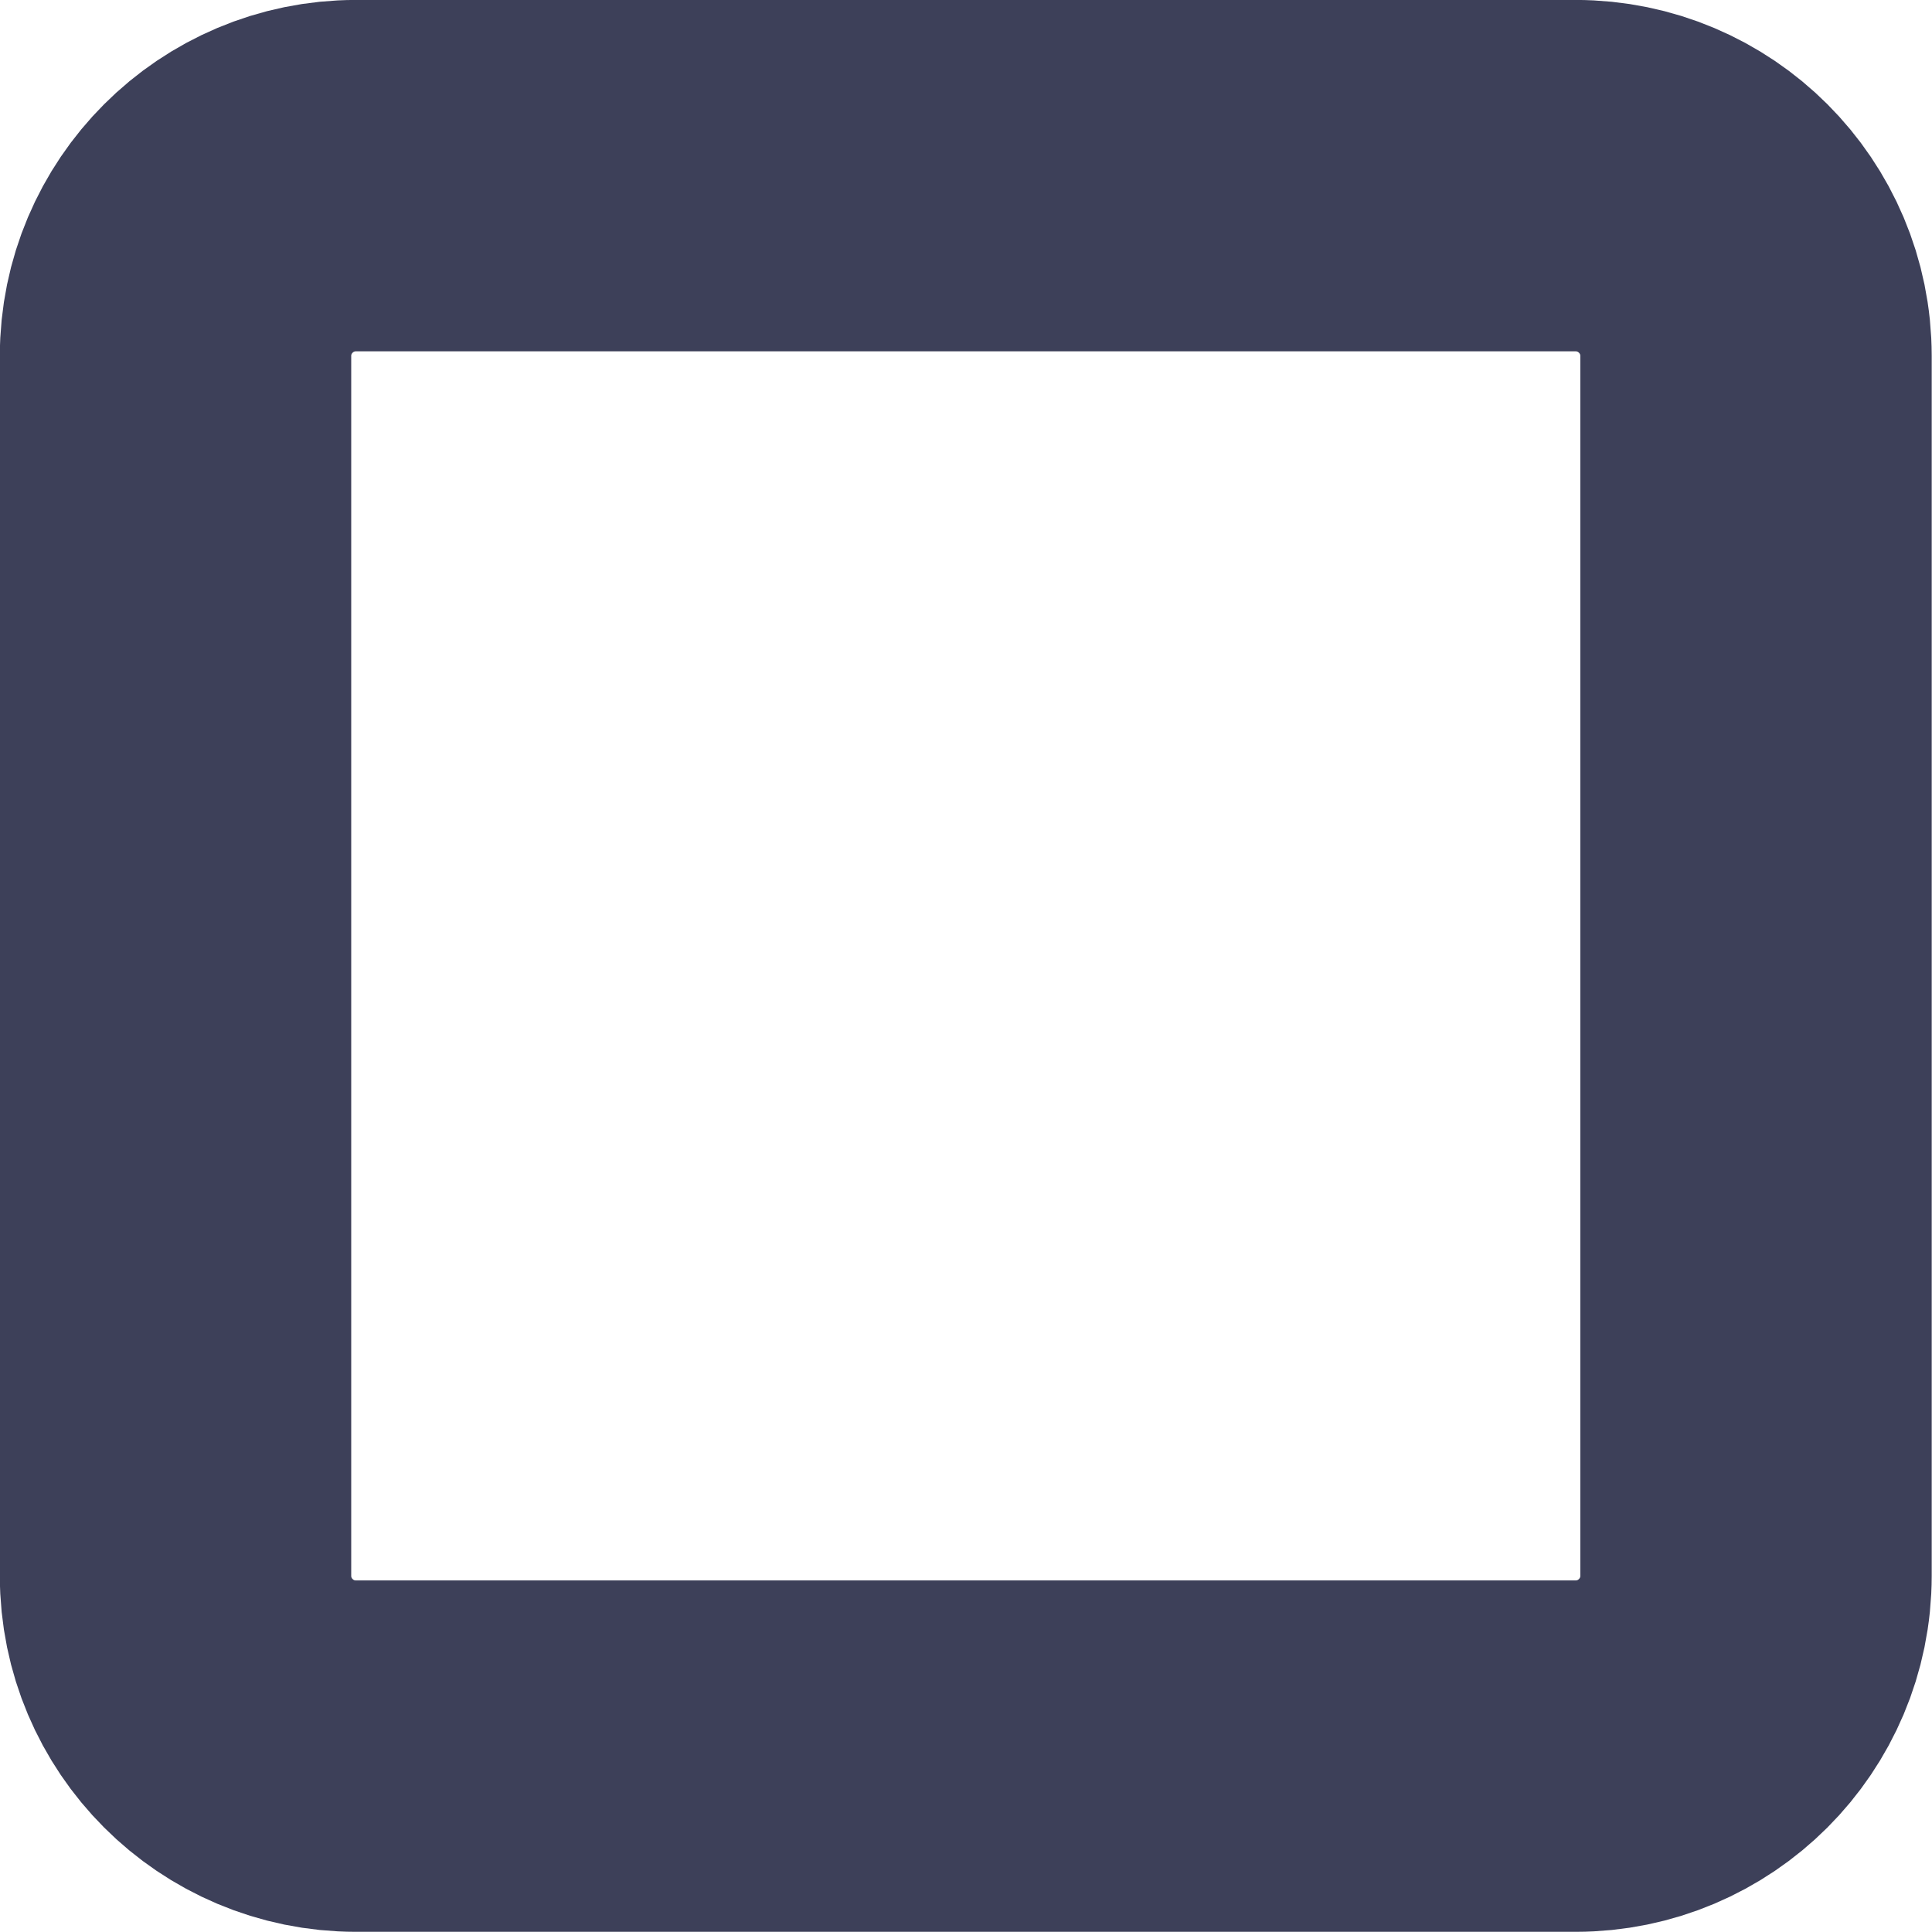
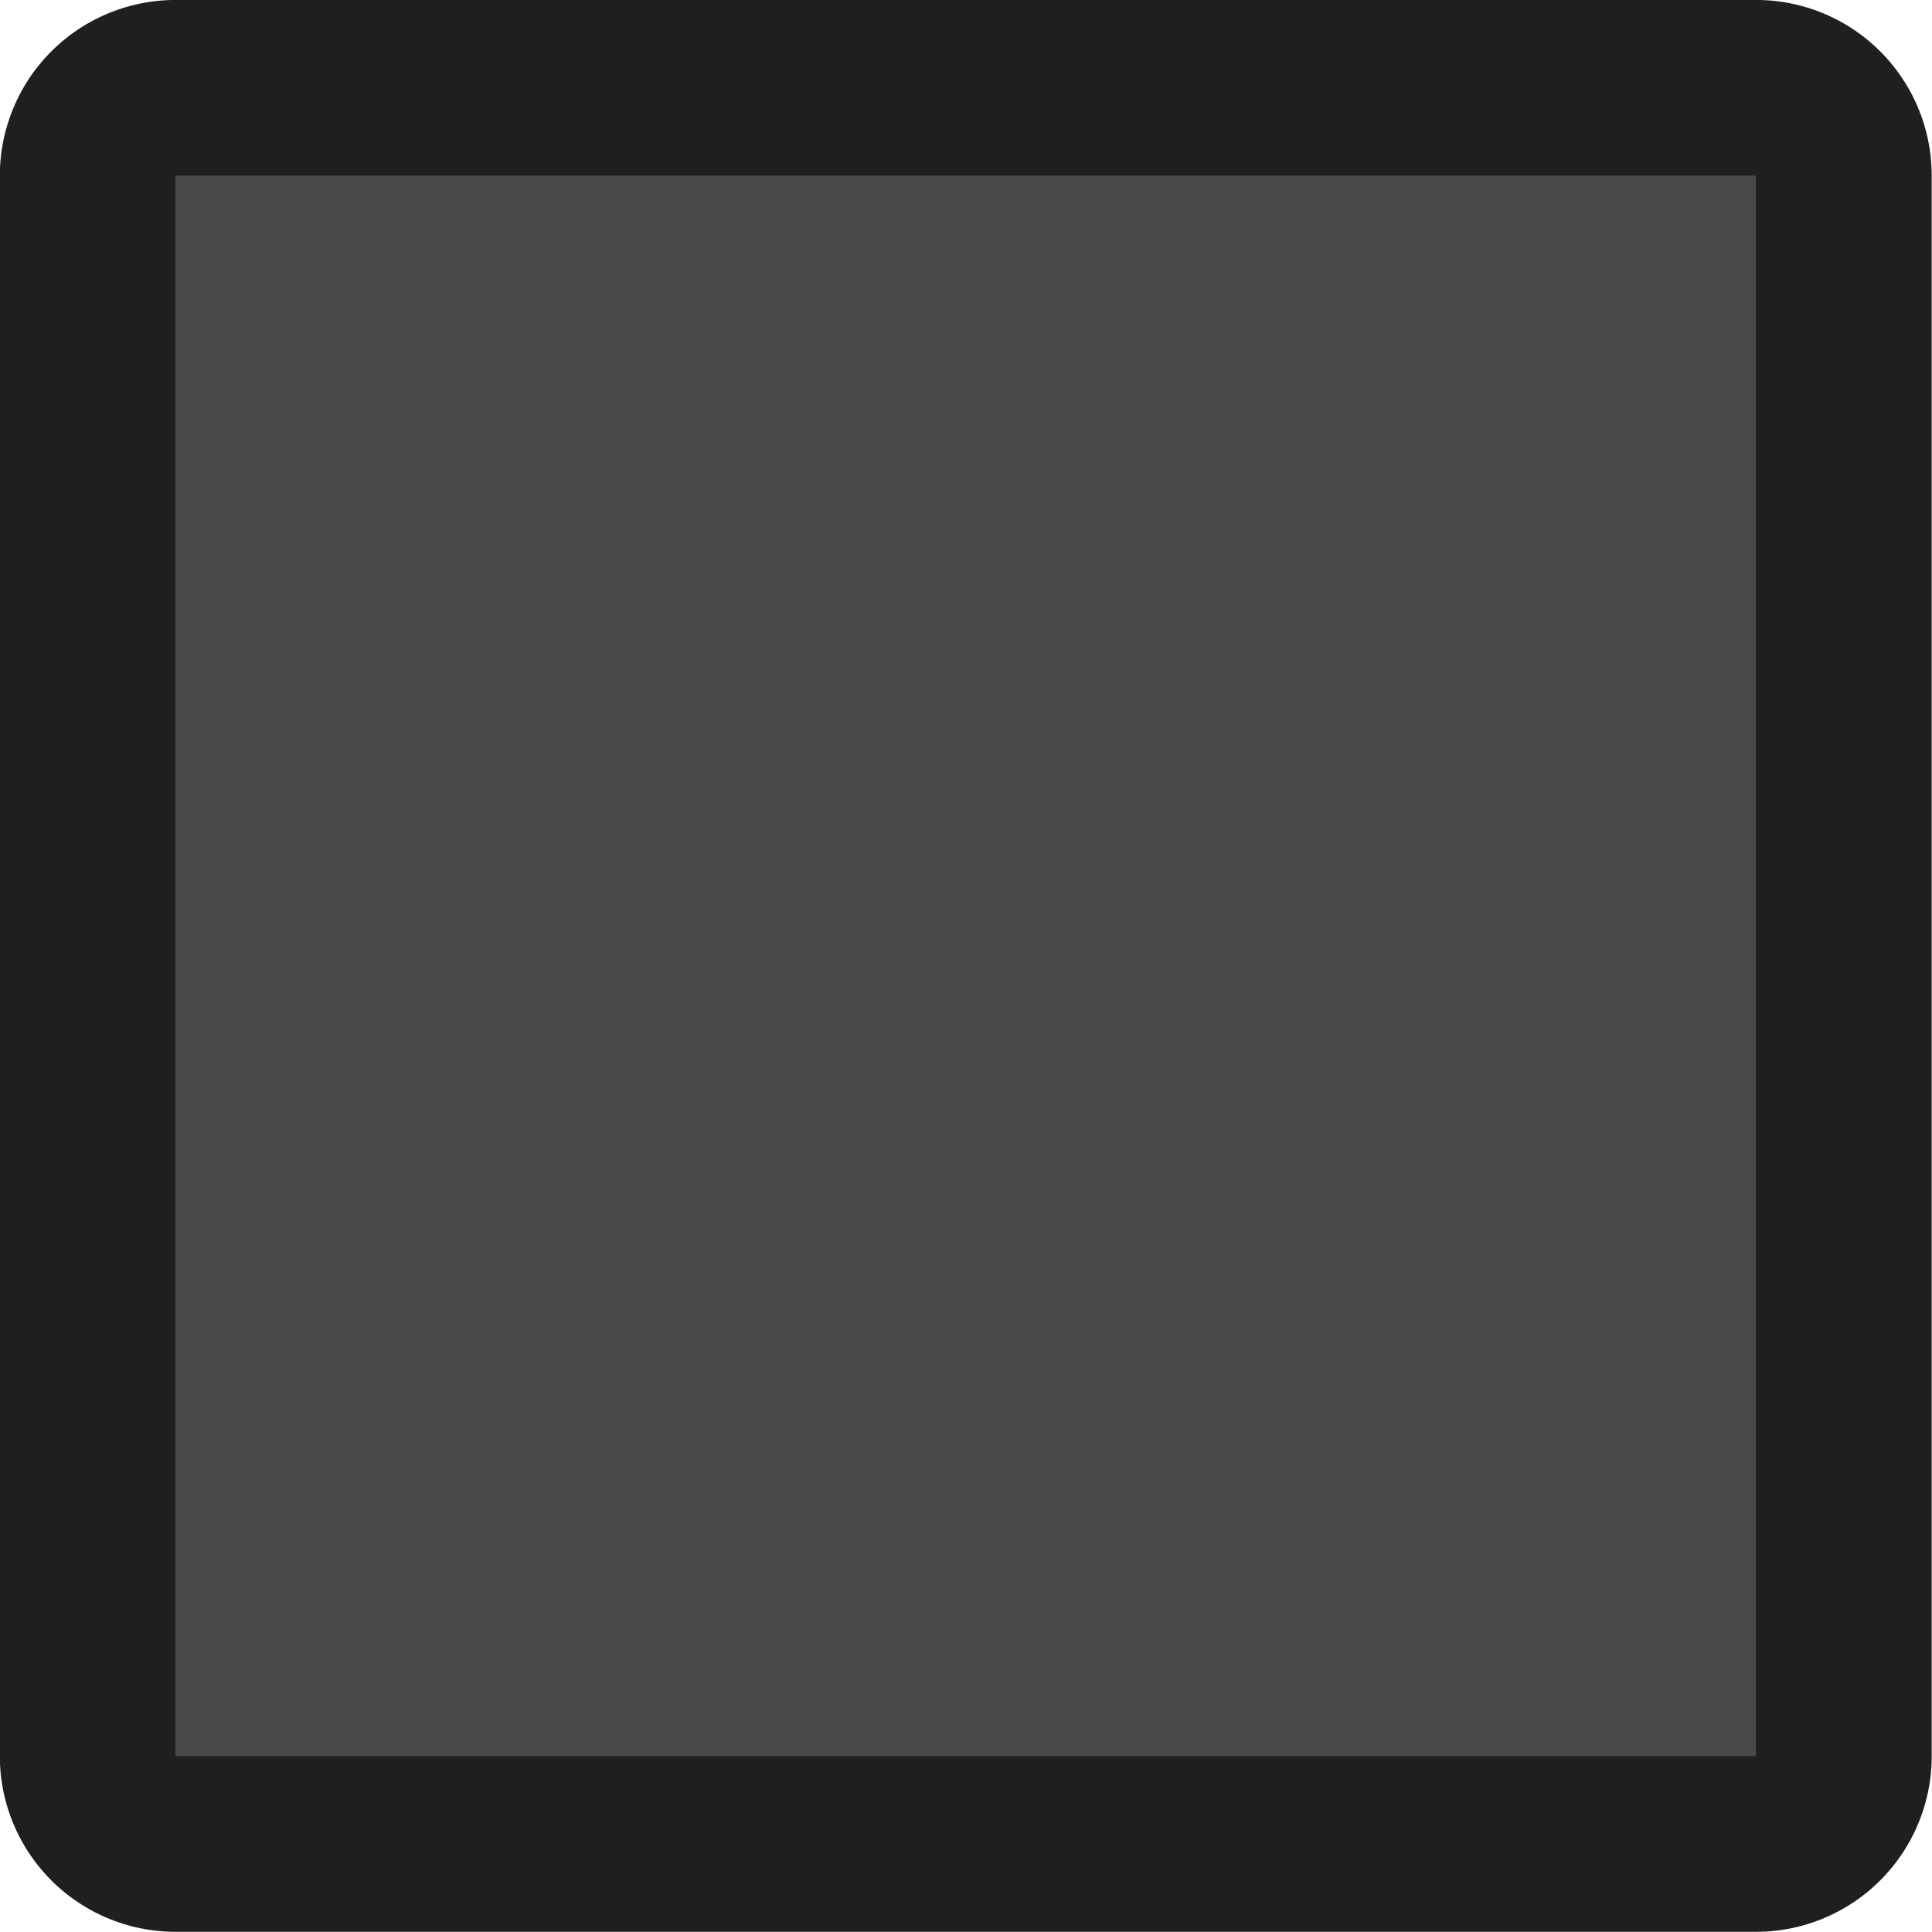
<svg xmlns="http://www.w3.org/2000/svg" width="20" height="20" viewBox="0 0 5.292 5.292" version="1.1" id="svg8">
  <defs id="defs2">
    <marker orient="auto" refY="0" refX="0" id="Arrow1Lstart" style="overflow:visible">
      <path id="path7862" d="M 0,0 5,-5 -12.5,0 5,5 Z" style="fill-rule:evenodd;stroke:#000000;stroke-width:1pt" transform="matrix(0.8,0,0,0.8,10,0)" />
    </marker>
  </defs>
  <g id="layer1" transform="matrix(0.8333333,0,0,0.8333333,-64.64172,-118.0689)">
-     <rect id="rect7098" width="5.195" height="5.195" x="78.147" y="142.26" style="fill:none;stroke:#3d4059;stroke-width:1.155;stroke-linejoin:round;stroke-miterlimit:4;stroke-dasharray:none;stroke-dashoffset:0;stroke-opacity:1;paint-order:stroke fill markers" ry="0.593" />
+     <rect id="rect7098" width="5.195" height="5.195" x="78.147" y="142.26" style="fill:#494949;stroke:#1f1f1f;stroke-width:1.155;stroke-linejoin:round;stroke-miterlimit:4;stroke-dasharray:none;stroke-dashoffset:0;stroke-opacity:1;paint-order:stroke fill markers" ry="0" />
  </g>
</svg>
